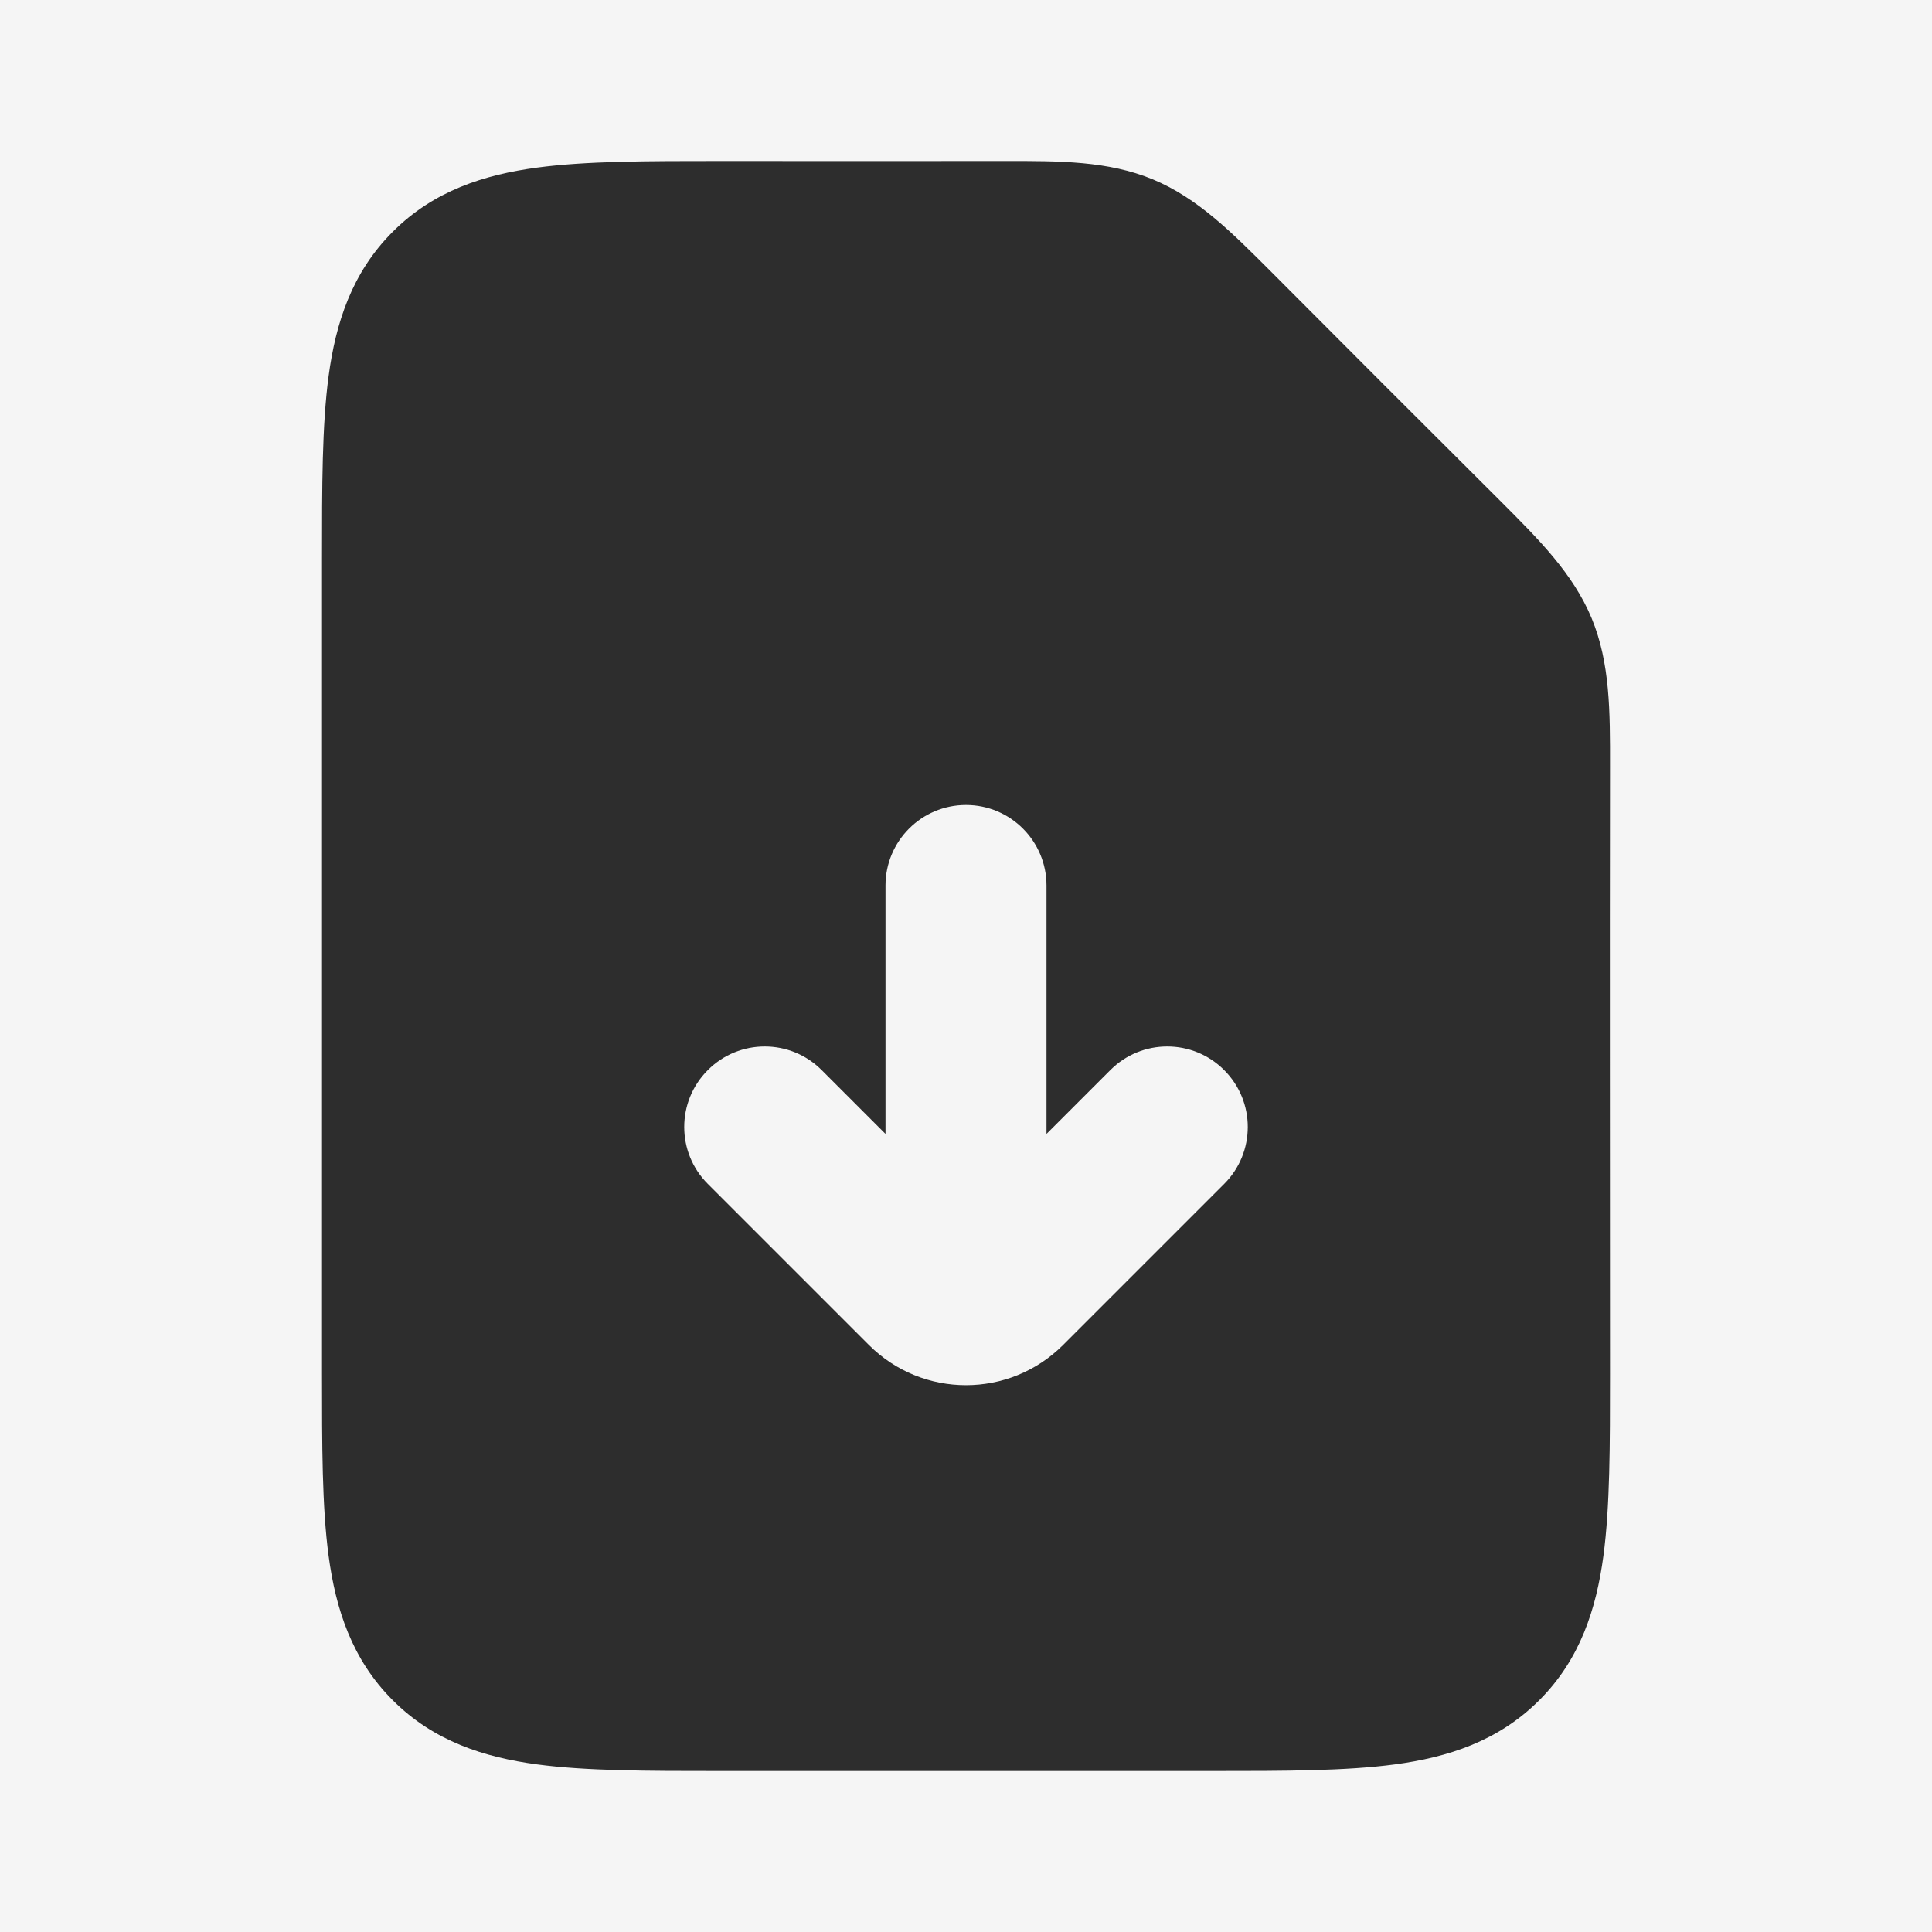
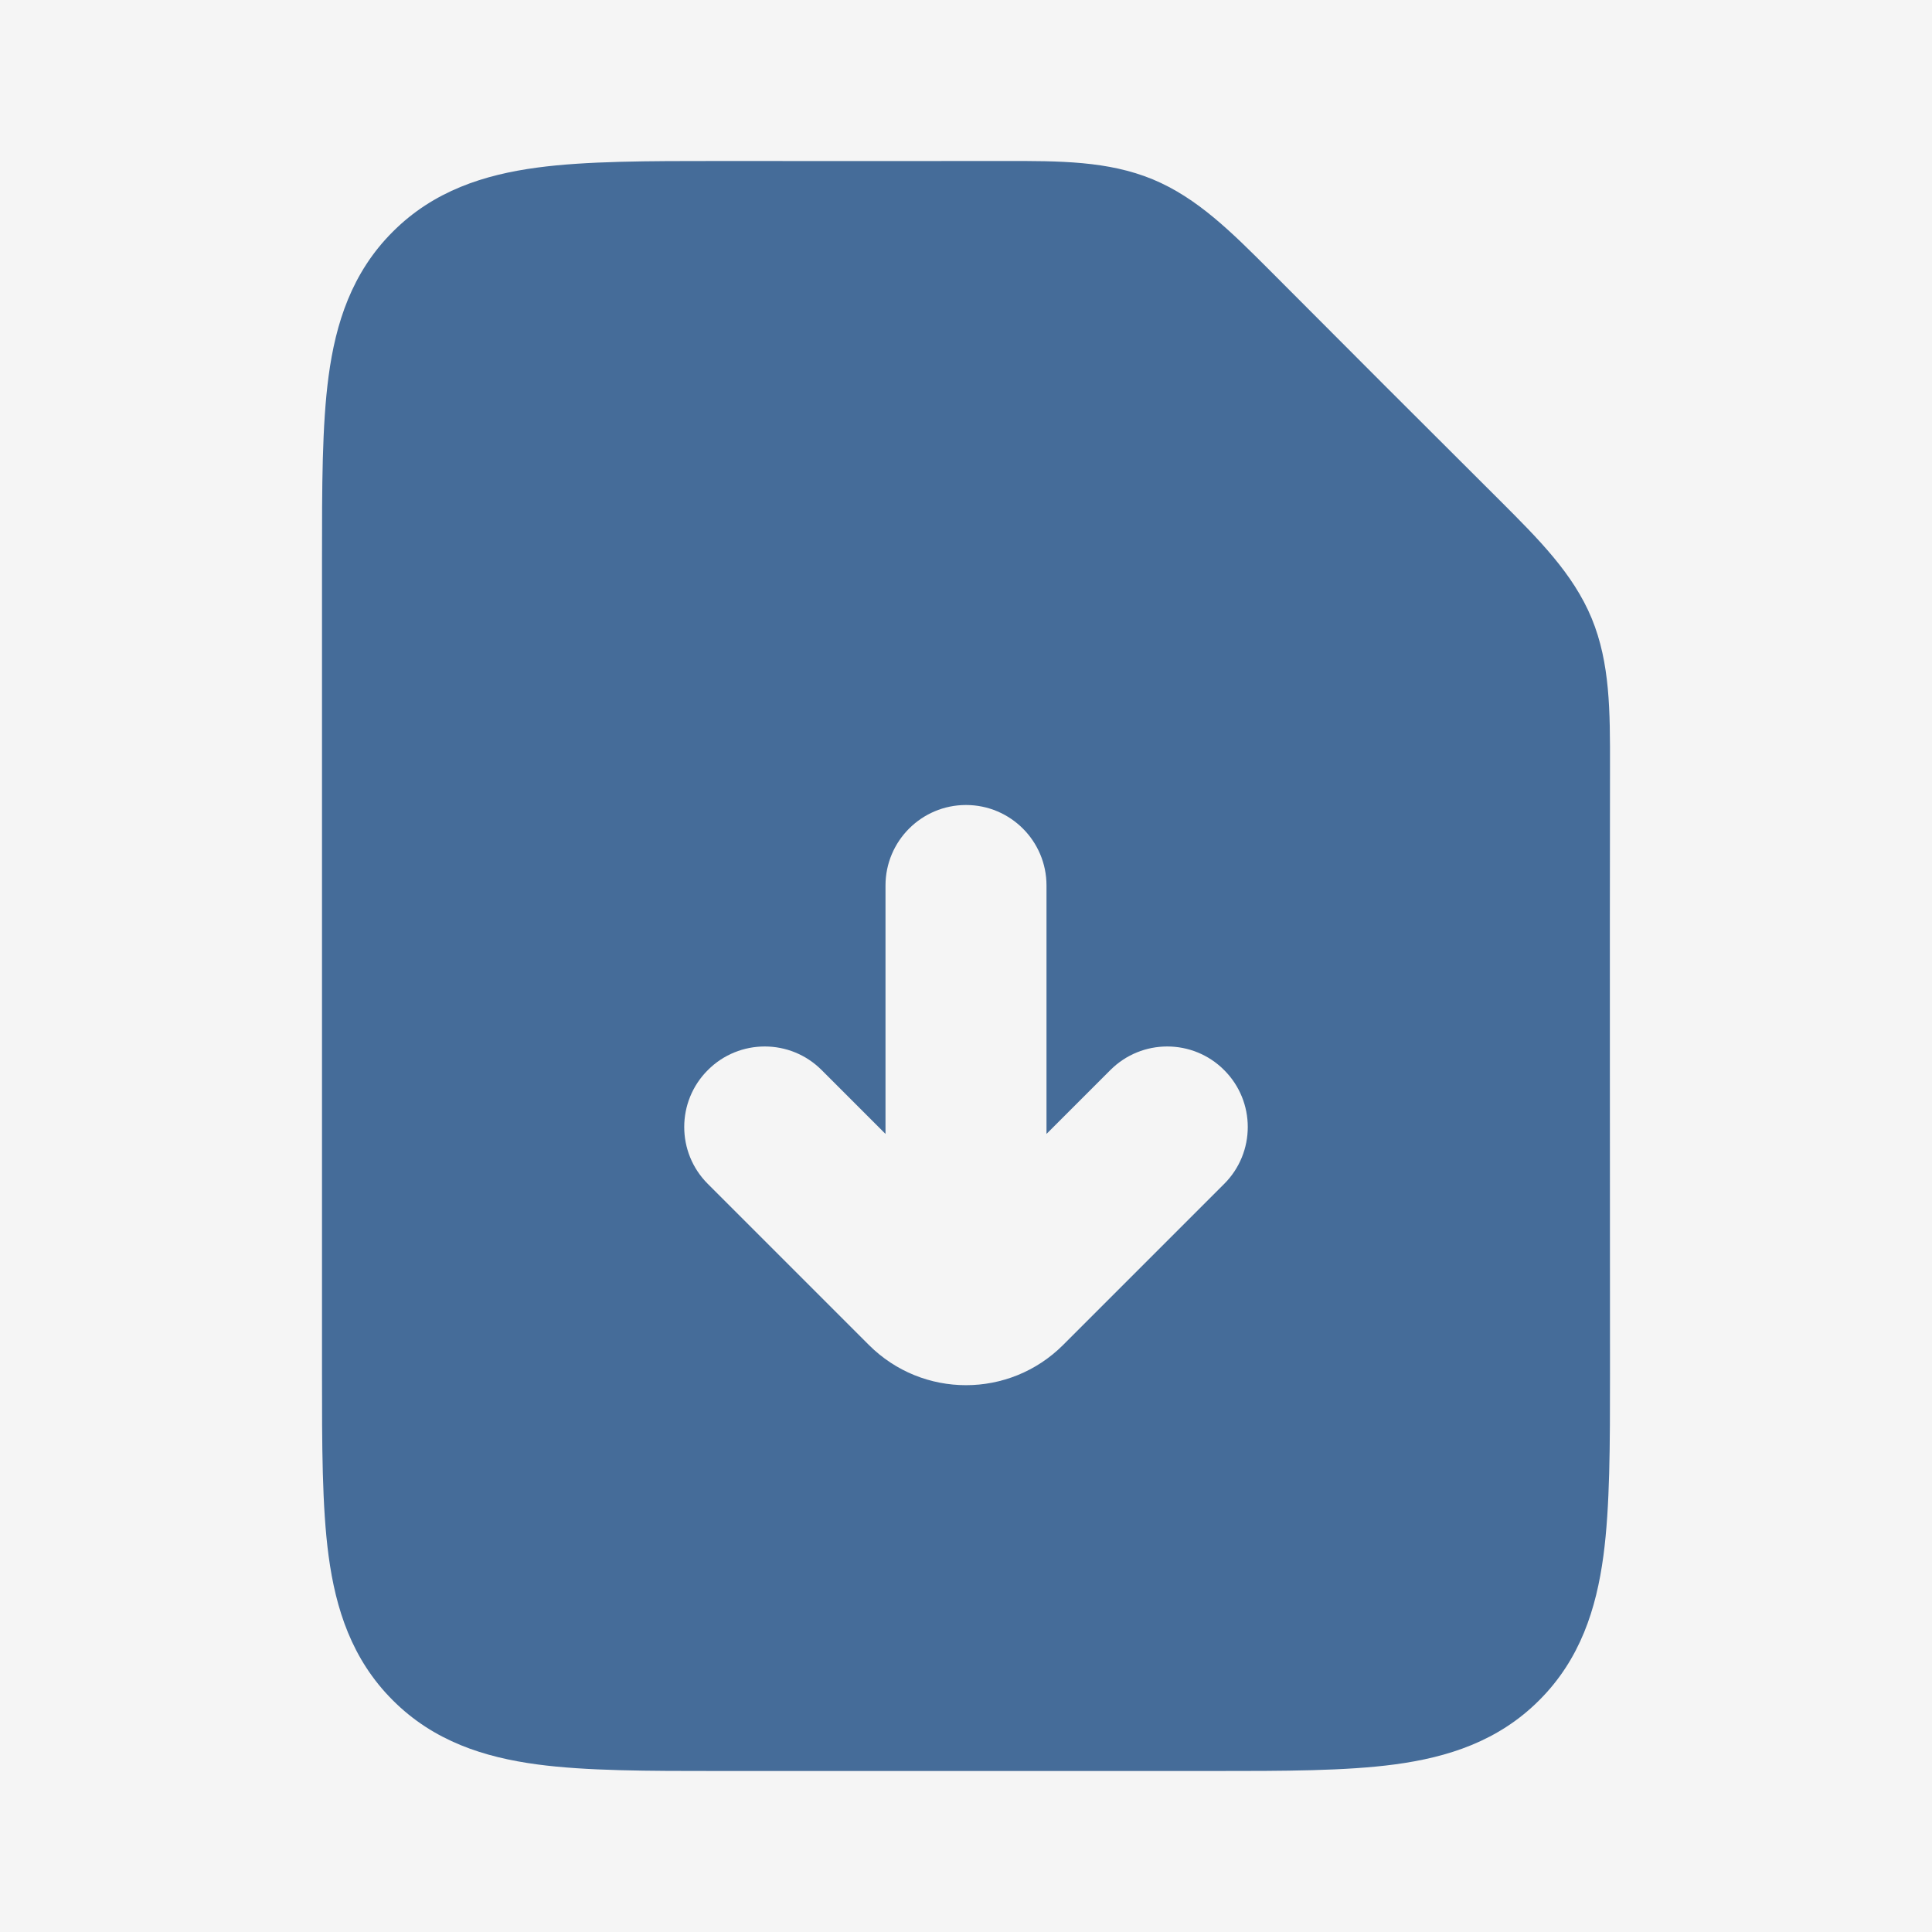
<svg xmlns="http://www.w3.org/2000/svg" width="800px" height="800px" viewBox="0 0 24 24" fill="none">
  <rect width="24" height="24" fill="#f5f5f5" />
-   <path fill-rule="evenodd" clip-rule="evenodd" d="M13 14.086L13 11C13 10.448 12.552 10 12 10C11.448 10 11 10.448 11 11L11 14.086L10.207 13.293C9.817 12.902 9.183 12.902 8.793 13.293C8.402 13.683 8.402 14.317 8.793 14.707L10.793 16.707C11.46 17.374 12.54 17.374 13.207 16.707L15.207 14.707C15.598 14.317 15.598 13.683 15.207 13.293C14.817 12.902 14.183 12.902 13.793 13.293L13 14.086ZM12.482 2C13.161 1.999 13.763 1.998 14.32 2.228C14.876 2.459 15.301 2.886 15.781 3.366C16.73 4.319 17.681 5.27 18.634 6.219C19.114 6.699 19.541 7.124 19.772 7.68C20.002 8.237 20.001 8.839 20 9.518C19.996 12.034 20 14.55 20 17.066C20 17.952 20 18.716 19.918 19.328C19.83 19.983 19.631 20.612 19.121 21.121C18.612 21.631 17.983 21.83 17.328 21.918C16.716 22 15.952 22 15.066 22H8.934C8.048 22 7.284 22 6.672 21.918C6.017 21.83 5.388 21.631 4.879 21.121C4.369 20.612 4.17 19.983 4.082 19.328C4 18.716 4 17.952 4 17.066L4 7C4 6.978 4 6.956 4 6.934C4 6.048 4 5.284 4.082 4.672C4.17 4.017 4.369 3.388 4.879 2.879C5.388 2.369 6.017 2.17 6.672 2.082C7.284 2 8.048 2 8.934 2C10.117 2 11.299 2.002 12.482 2Z" fill="#2d2d2d" />
+   <path fill-rule="evenodd" clip-rule="evenodd" d="M13 14.086L13 11C13 10.448 12.552 10 12 10C11.448 10 11 10.448 11 11L11 14.086L10.207 13.293C9.817 12.902 9.183 12.902 8.793 13.293C8.402 13.683 8.402 14.317 8.793 14.707L10.793 16.707C11.46 17.374 12.54 17.374 13.207 16.707L15.207 14.707C15.598 14.317 15.598 13.683 15.207 13.293C14.817 12.902 14.183 12.902 13.793 13.293L13 14.086ZM12.482 2C13.161 1.999 13.763 1.998 14.32 2.228C14.876 2.459 15.301 2.886 15.781 3.366C16.73 4.319 17.681 5.27 18.634 6.219C19.114 6.699 19.541 7.124 19.772 7.68C20.002 8.237 20.001 8.839 20 9.518C19.996 12.034 20 14.55 20 17.066C20 17.952 20 18.716 19.918 19.328C19.83 19.983 19.631 20.612 19.121 21.121C18.612 21.631 17.983 21.83 17.328 21.918C16.716 22 15.952 22 15.066 22H8.934C8.048 22 7.284 22 6.672 21.918C6.017 21.83 5.388 21.631 4.879 21.121C4.369 20.612 4.17 19.983 4.082 19.328C4 18.716 4 17.952 4 17.066L4 7C4 6.978 4 6.956 4 6.934C4 6.048 4 5.284 4.082 4.672C4.17 4.017 4.369 3.388 4.879 2.879C5.388 2.369 6.017 2.17 6.672 2.082C7.284 2 8.048 2 8.934 2C10.117 2 11.299 2.002 12.482 2Z" fill="#456c99" />
</svg>
